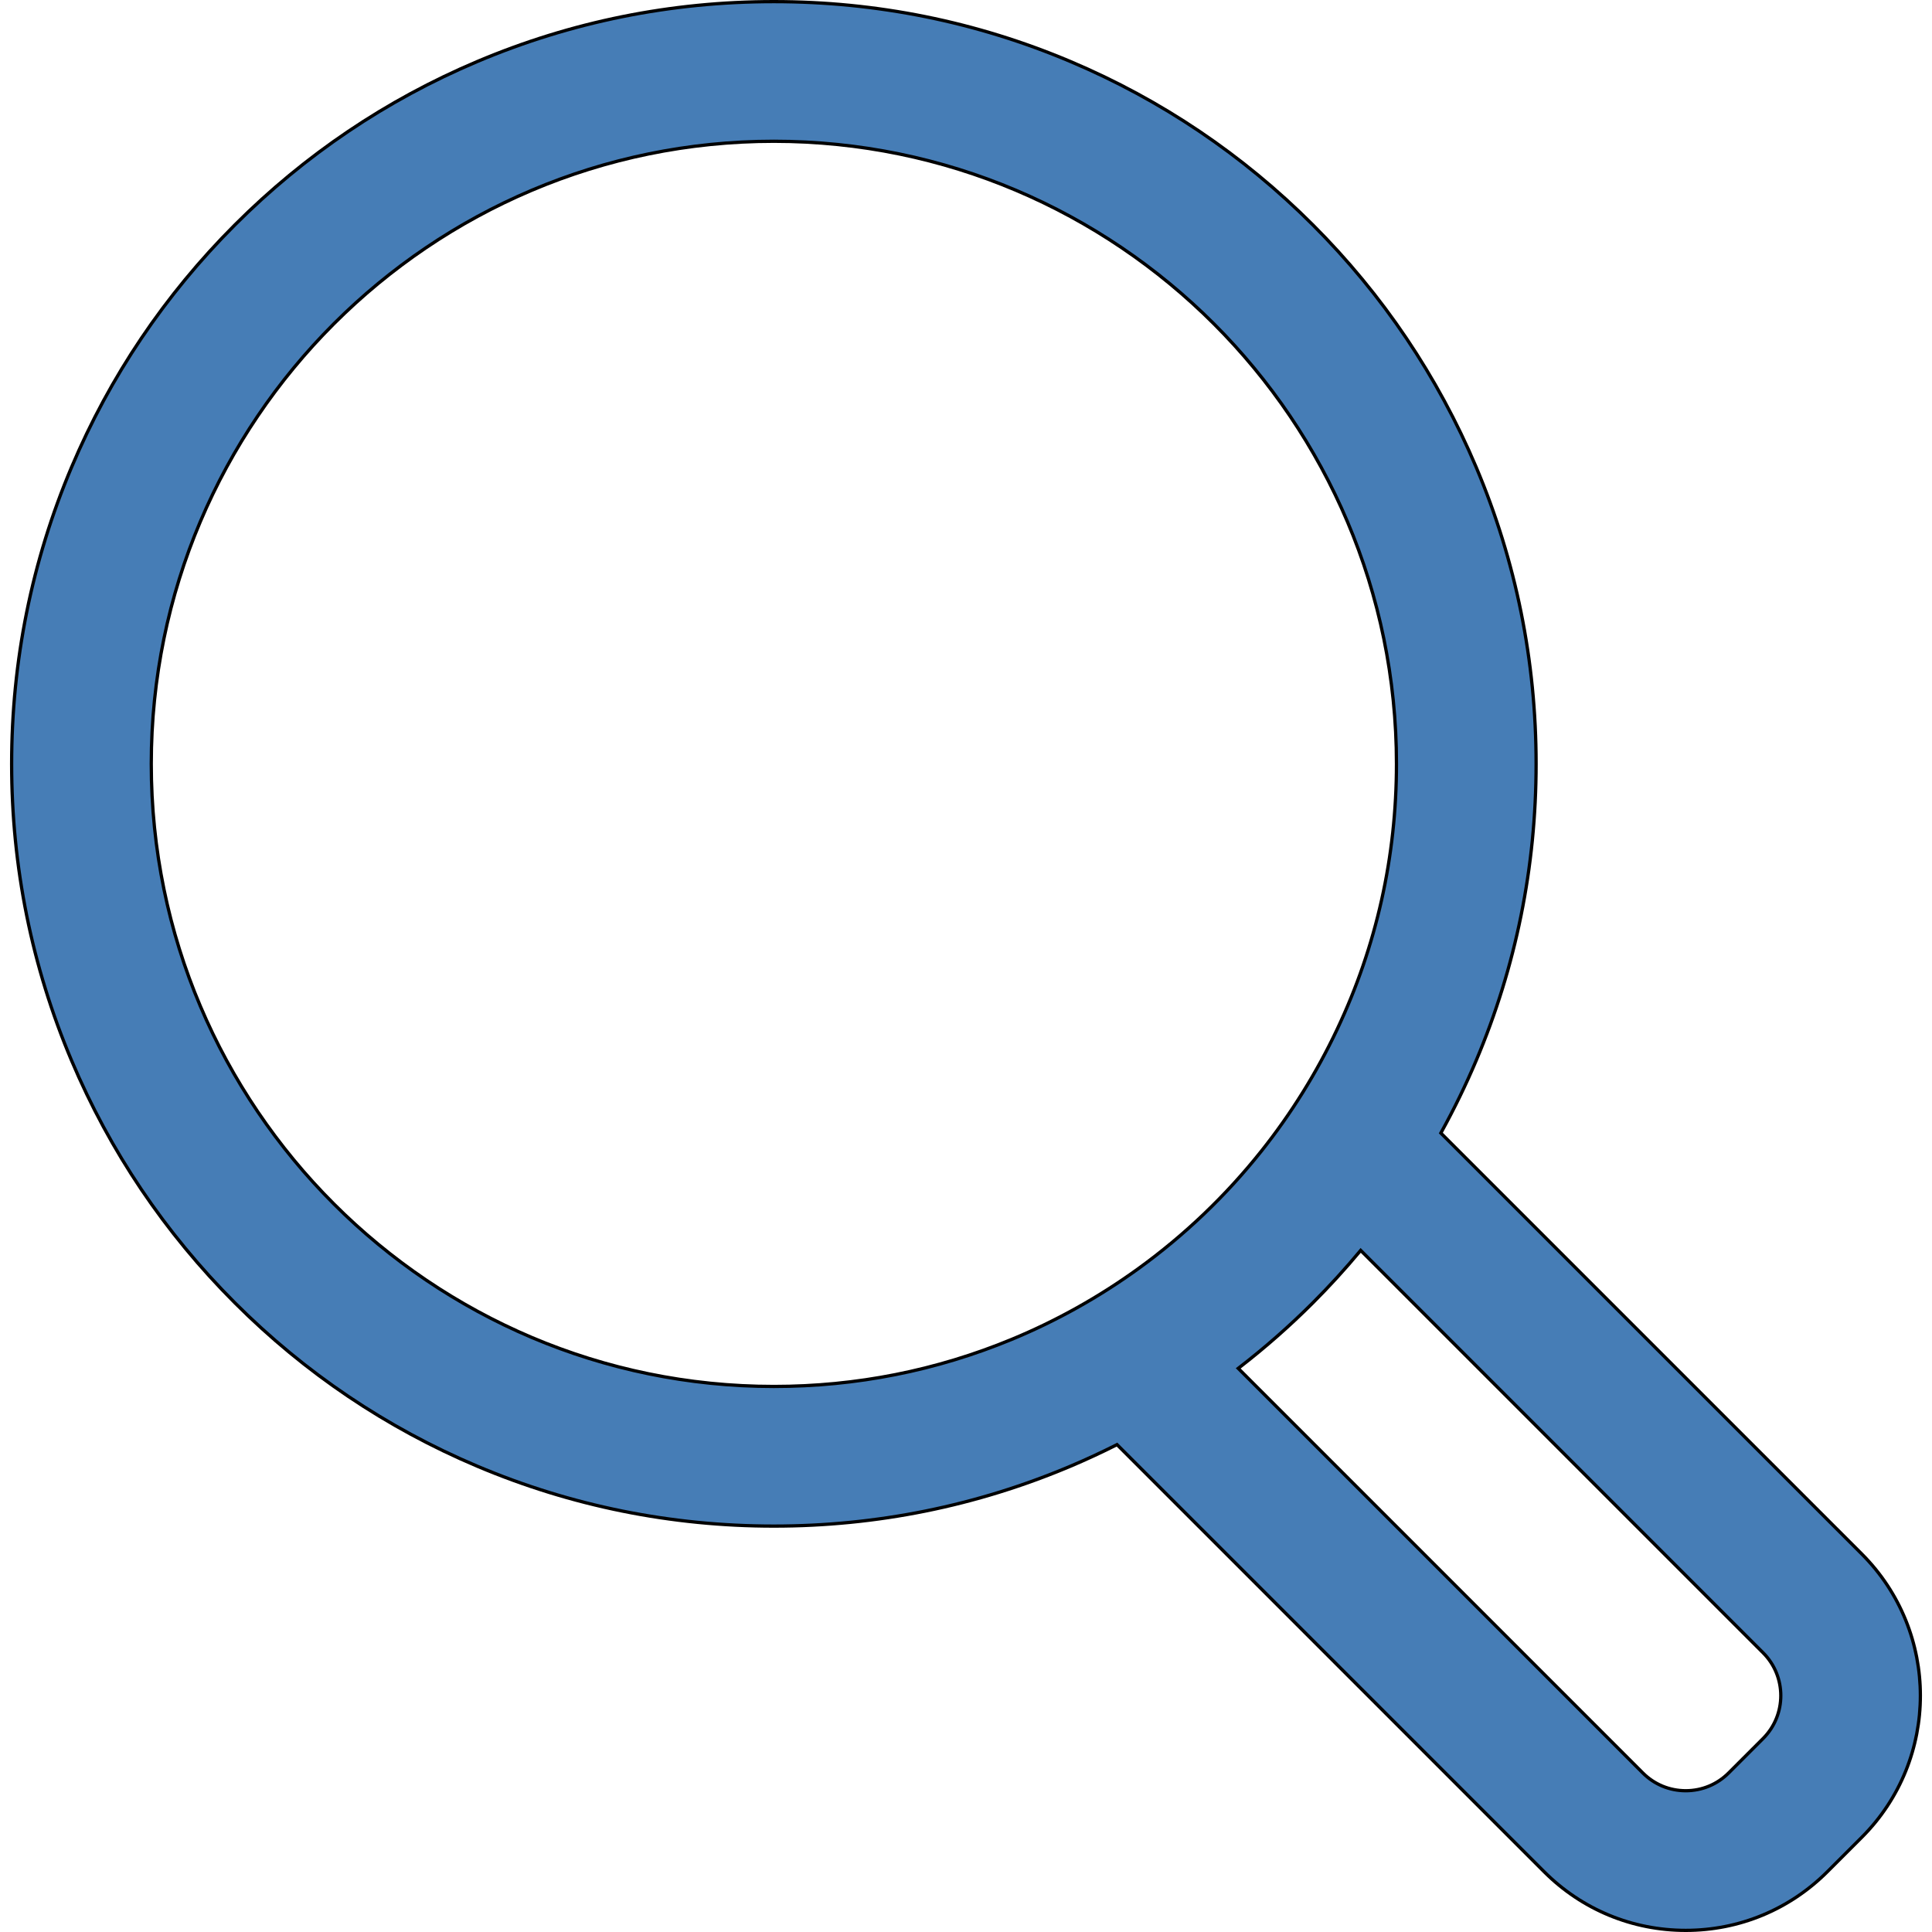
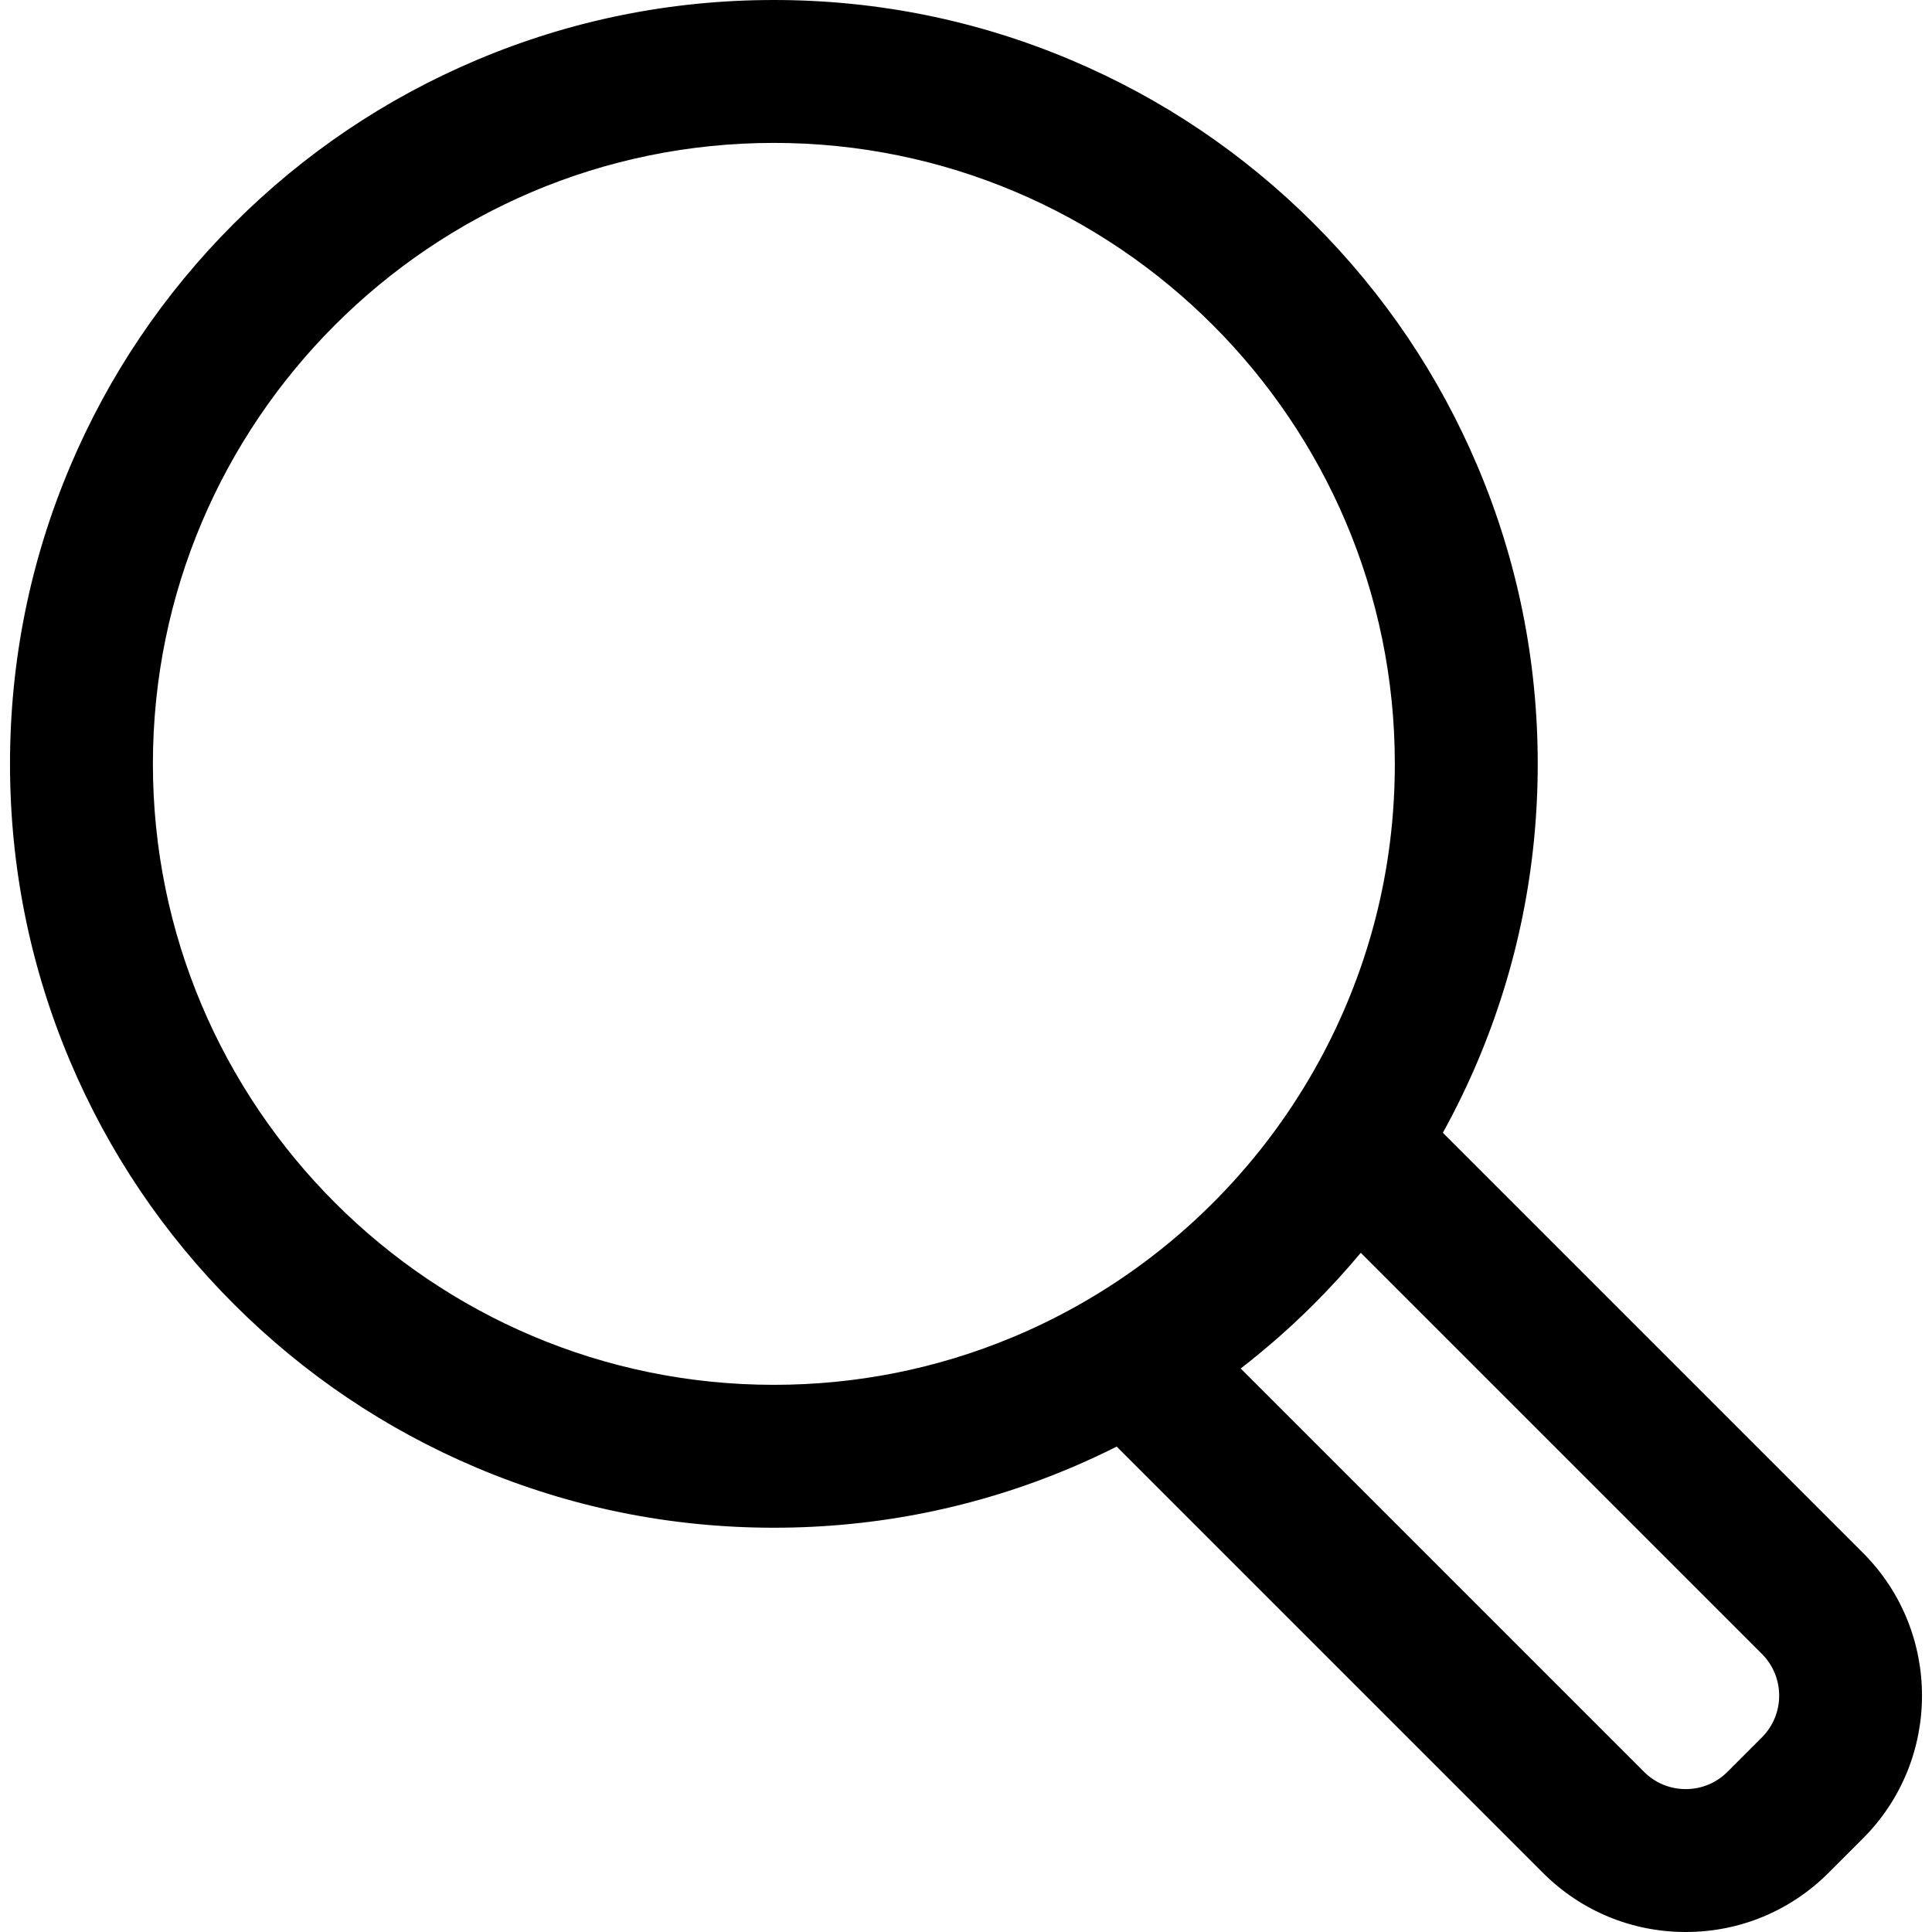
<svg xmlns="http://www.w3.org/2000/svg" version="1.1" id="Capa_1" x="0px" y="0px" width="592.709px" height="592.709px" viewBox="0 0 592.709 592.709" style="enable-background:new 0 0 592.709 592.709;" xml:space="preserve">
  <g>
    <g>
-       <path fill="#467db6" d="M442.029,347.604c3.979-7.188,7.602-14.597,10.829-22.228c12.205-28.856,18.395-59.485,18.395-91.035    s-6.188-62.178-18.395-91.035c-11.78-27.851-28.635-52.854-50.097-74.316s-46.466-38.317-74.316-50.097    C299.589,6.689,268.96,0.5,237.411,0.5s-62.179,6.189-91.035,18.395c-27.851,11.78-52.854,28.635-74.316,50.097    c-21.461,21.462-38.317,46.465-50.097,74.316C9.757,172.165,3.568,202.793,3.568,234.342s6.188,62.178,18.394,91.035    c11.78,27.852,28.635,52.854,50.097,74.316c21.462,21.462,46.465,38.317,74.316,50.097c28.857,12.205,59.486,18.395,91.035,18.395    s62.178-6.188,91.035-18.395c4.836-2.045,9.579-4.253,14.239-6.603l131.022,131.023c11.607,11.606,27.038,17.998,43.452,17.998    s31.846-6.392,43.452-17.998l10.561-10.56c23.959-23.96,23.959-62.944,0.001-86.903L442.029,347.604z M349.255,389.175    c-11.984,8.672-25.014,15.986-38.866,21.719c-22.486,9.306-47.13,14.451-72.979,14.451c-105.488,0-191.002-85.515-191.002-191.003    S131.922,43.34,237.41,43.34s191.003,85.515,191.003,191.002c0,29.135-6.534,56.74-18.2,81.447    c-6.313,13.373-14.131,25.895-23.239,37.346C376.108,366.795,363.413,378.93,349.255,389.175z M540.879,533.358l-10.561,10.56    c-3.635,3.635-8.397,5.451-13.159,5.451c-4.763,0-9.525-1.817-13.16-5.451L379.873,419.792    c8.011-6.169,15.655-12.865,22.889-20.099c5.162-5.162,10.051-10.534,14.674-16.097L540.879,507.04    C548.146,514.308,548.146,526.09,540.879,533.358z" />
+       <path fill="#000" d="M442.029,347.604c3.979-7.188,7.602-14.597,10.829-22.228c12.205-28.856,18.395-59.485,18.395-91.035    s-6.188-62.178-18.395-91.035c-11.78-27.851-28.635-52.854-50.097-74.316s-46.466-38.317-74.316-50.097    C299.589,6.689,268.96,0.5,237.411,0.5s-62.179,6.189-91.035,18.395c-27.851,11.78-52.854,28.635-74.316,50.097    c-21.461,21.462-38.317,46.465-50.097,74.316C9.757,172.165,3.568,202.793,3.568,234.342s6.188,62.178,18.394,91.035    c11.78,27.852,28.635,52.854,50.097,74.316c21.462,21.462,46.465,38.317,74.316,50.097c28.857,12.205,59.486,18.395,91.035,18.395    s62.178-6.188,91.035-18.395c4.836-2.045,9.579-4.253,14.239-6.603l131.022,131.023c11.607,11.606,27.038,17.998,43.452,17.998    s31.846-6.392,43.452-17.998l10.561-10.56c23.959-23.96,23.959-62.944,0.001-86.903L442.029,347.604z M349.255,389.175    c-11.984,8.672-25.014,15.986-38.866,21.719c-22.486,9.306-47.13,14.451-72.979,14.451c-105.488,0-191.002-85.515-191.002-191.003    S131.922,43.34,237.41,43.34s191.003,85.515,191.003,191.002c0,29.135-6.534,56.74-18.2,81.447    c-6.313,13.373-14.131,25.895-23.239,37.346C376.108,366.795,363.413,378.93,349.255,389.175z M540.879,533.358l-10.561,10.56    c-3.635,3.635-8.397,5.451-13.159,5.451c-4.763,0-9.525-1.817-13.16-5.451L379.873,419.792    c8.011-6.169,15.655-12.865,22.889-20.099c5.162-5.162,10.051-10.534,14.674-16.097L540.879,507.04    C548.146,514.308,548.146,526.09,540.879,533.358z" />
      <path d="M517.159,592.709c-16.547,0-32.104-6.444-43.806-18.145L342.587,443.797c-4.647,2.334-9.338,4.505-13.947,6.454    c-28.917,12.231-59.611,18.434-91.229,18.434c-31.615,0-62.31-6.202-91.23-18.434c-27.909-11.804-52.966-28.695-74.475-50.204    c-21.509-21.509-38.399-46.566-50.204-74.476C9.271,296.653,3.068,265.96,3.068,234.342c0-31.616,6.202-62.31,18.434-91.229    c11.804-27.909,28.695-52.966,50.204-74.475c21.509-21.508,46.565-38.399,74.475-50.204C175.1,6.202,205.793,0,237.411,0    c31.616,0,62.31,6.202,91.229,18.434c27.911,11.805,52.968,28.696,74.476,50.204c21.507,21.507,38.398,46.564,50.204,74.475    c12.231,28.917,18.434,59.611,18.434,91.229c0,31.615-6.202,62.309-18.434,91.229c-3.13,7.399-6.719,14.781-10.671,21.945    l128.878,128.878c24.153,24.154,24.152,63.456-0.001,87.61l-10.561,10.56C549.265,586.265,533.707,592.709,517.159,592.709z     M342.782,442.578l131.278,131.279c11.513,11.512,26.818,17.852,43.099,17.852c16.281,0,31.587-6.34,43.099-17.852l10.561-10.56    c23.764-23.765,23.764-62.432,0.001-86.196l-129.41-129.41l0.183-0.329c4.007-7.237,7.642-14.699,10.806-22.18    c12.18-28.797,18.355-59.359,18.355-90.84c0-31.483-6.176-62.046-18.355-90.84c-11.755-27.792-28.574-52.742-49.989-74.158    c-21.416-21.416-46.366-38.235-74.157-49.99C299.455,7.176,268.892,1,237.411,1c-31.482,0-62.045,6.176-90.84,18.355    C118.78,31.109,93.83,47.928,72.413,69.345c-21.417,21.417-38.236,46.368-49.99,74.158c-12.179,28.795-18.354,59.358-18.354,90.84    c0,31.483,6.175,62.045,18.354,90.84c11.754,27.789,28.573,52.739,49.99,74.157c21.418,21.418,46.368,38.236,74.158,49.989    c28.796,12.18,59.359,18.355,90.84,18.355c31.483,0,62.046-6.176,90.84-18.355c4.695-1.985,9.476-4.202,14.208-6.588    L342.782,442.578z M517.159,549.869c-5.104,0-9.903-1.988-13.514-5.598L379.117,419.743l0.451-0.348    c8.035-6.188,15.72-12.936,22.84-20.056c5.08-5.08,10.007-10.484,14.643-16.062l0.351-0.422l123.831,123.831    c7.45,7.45,7.45,19.574,0,27.025l-10.561,10.56C527.062,547.881,522.264,549.869,517.159,549.869z M380.629,419.841    l123.724,123.724c3.422,3.421,7.97,5.305,12.807,5.305s9.385-1.884,12.806-5.305l10.561-10.56c7.061-7.062,7.061-18.551,0-25.611    L417.469,384.338c-4.553,5.452-9.38,10.735-14.354,15.709C396.098,407.064,388.535,413.722,380.629,419.841z M237.409,425.845    c-105.595,0-191.502-85.908-191.502-191.503S131.814,42.84,237.41,42.84s191.503,85.908,191.503,191.502    c0,28.542-6.14,56.016-18.248,81.661c-6.281,13.305-14.121,25.902-23.3,37.443c-10.904,13.709-23.628,25.866-37.817,36.134    c-12.103,8.757-25.213,16.083-38.968,21.775C287.348,420.97,262.73,425.845,237.409,425.845z M237.41,43.84    c-105.043,0-190.503,85.459-190.503,190.502c0,105.044,85.459,190.503,190.502,190.503c25.189,0,49.678-4.85,72.788-14.413    c13.684-5.662,26.726-12.95,38.765-21.662c14.115-10.214,26.772-22.309,37.62-35.946c9.132-11.479,16.93-24.012,23.179-37.248    c12.045-25.509,18.152-52.84,18.152-81.233C427.913,129.299,342.453,43.84,237.41,43.84z" />
    </g>
  </g>
  <g>
</g>
  <g>
</g>
  <g>
</g>
  <g>
</g>
  <g>
</g>
  <g>
</g>
  <g>
</g>
  <g>
</g>
  <g>
</g>
  <g>
</g>
  <g>
</g>
  <g>
</g>
  <g>
</g>
  <g>
</g>
  <g>
</g>
</svg>
